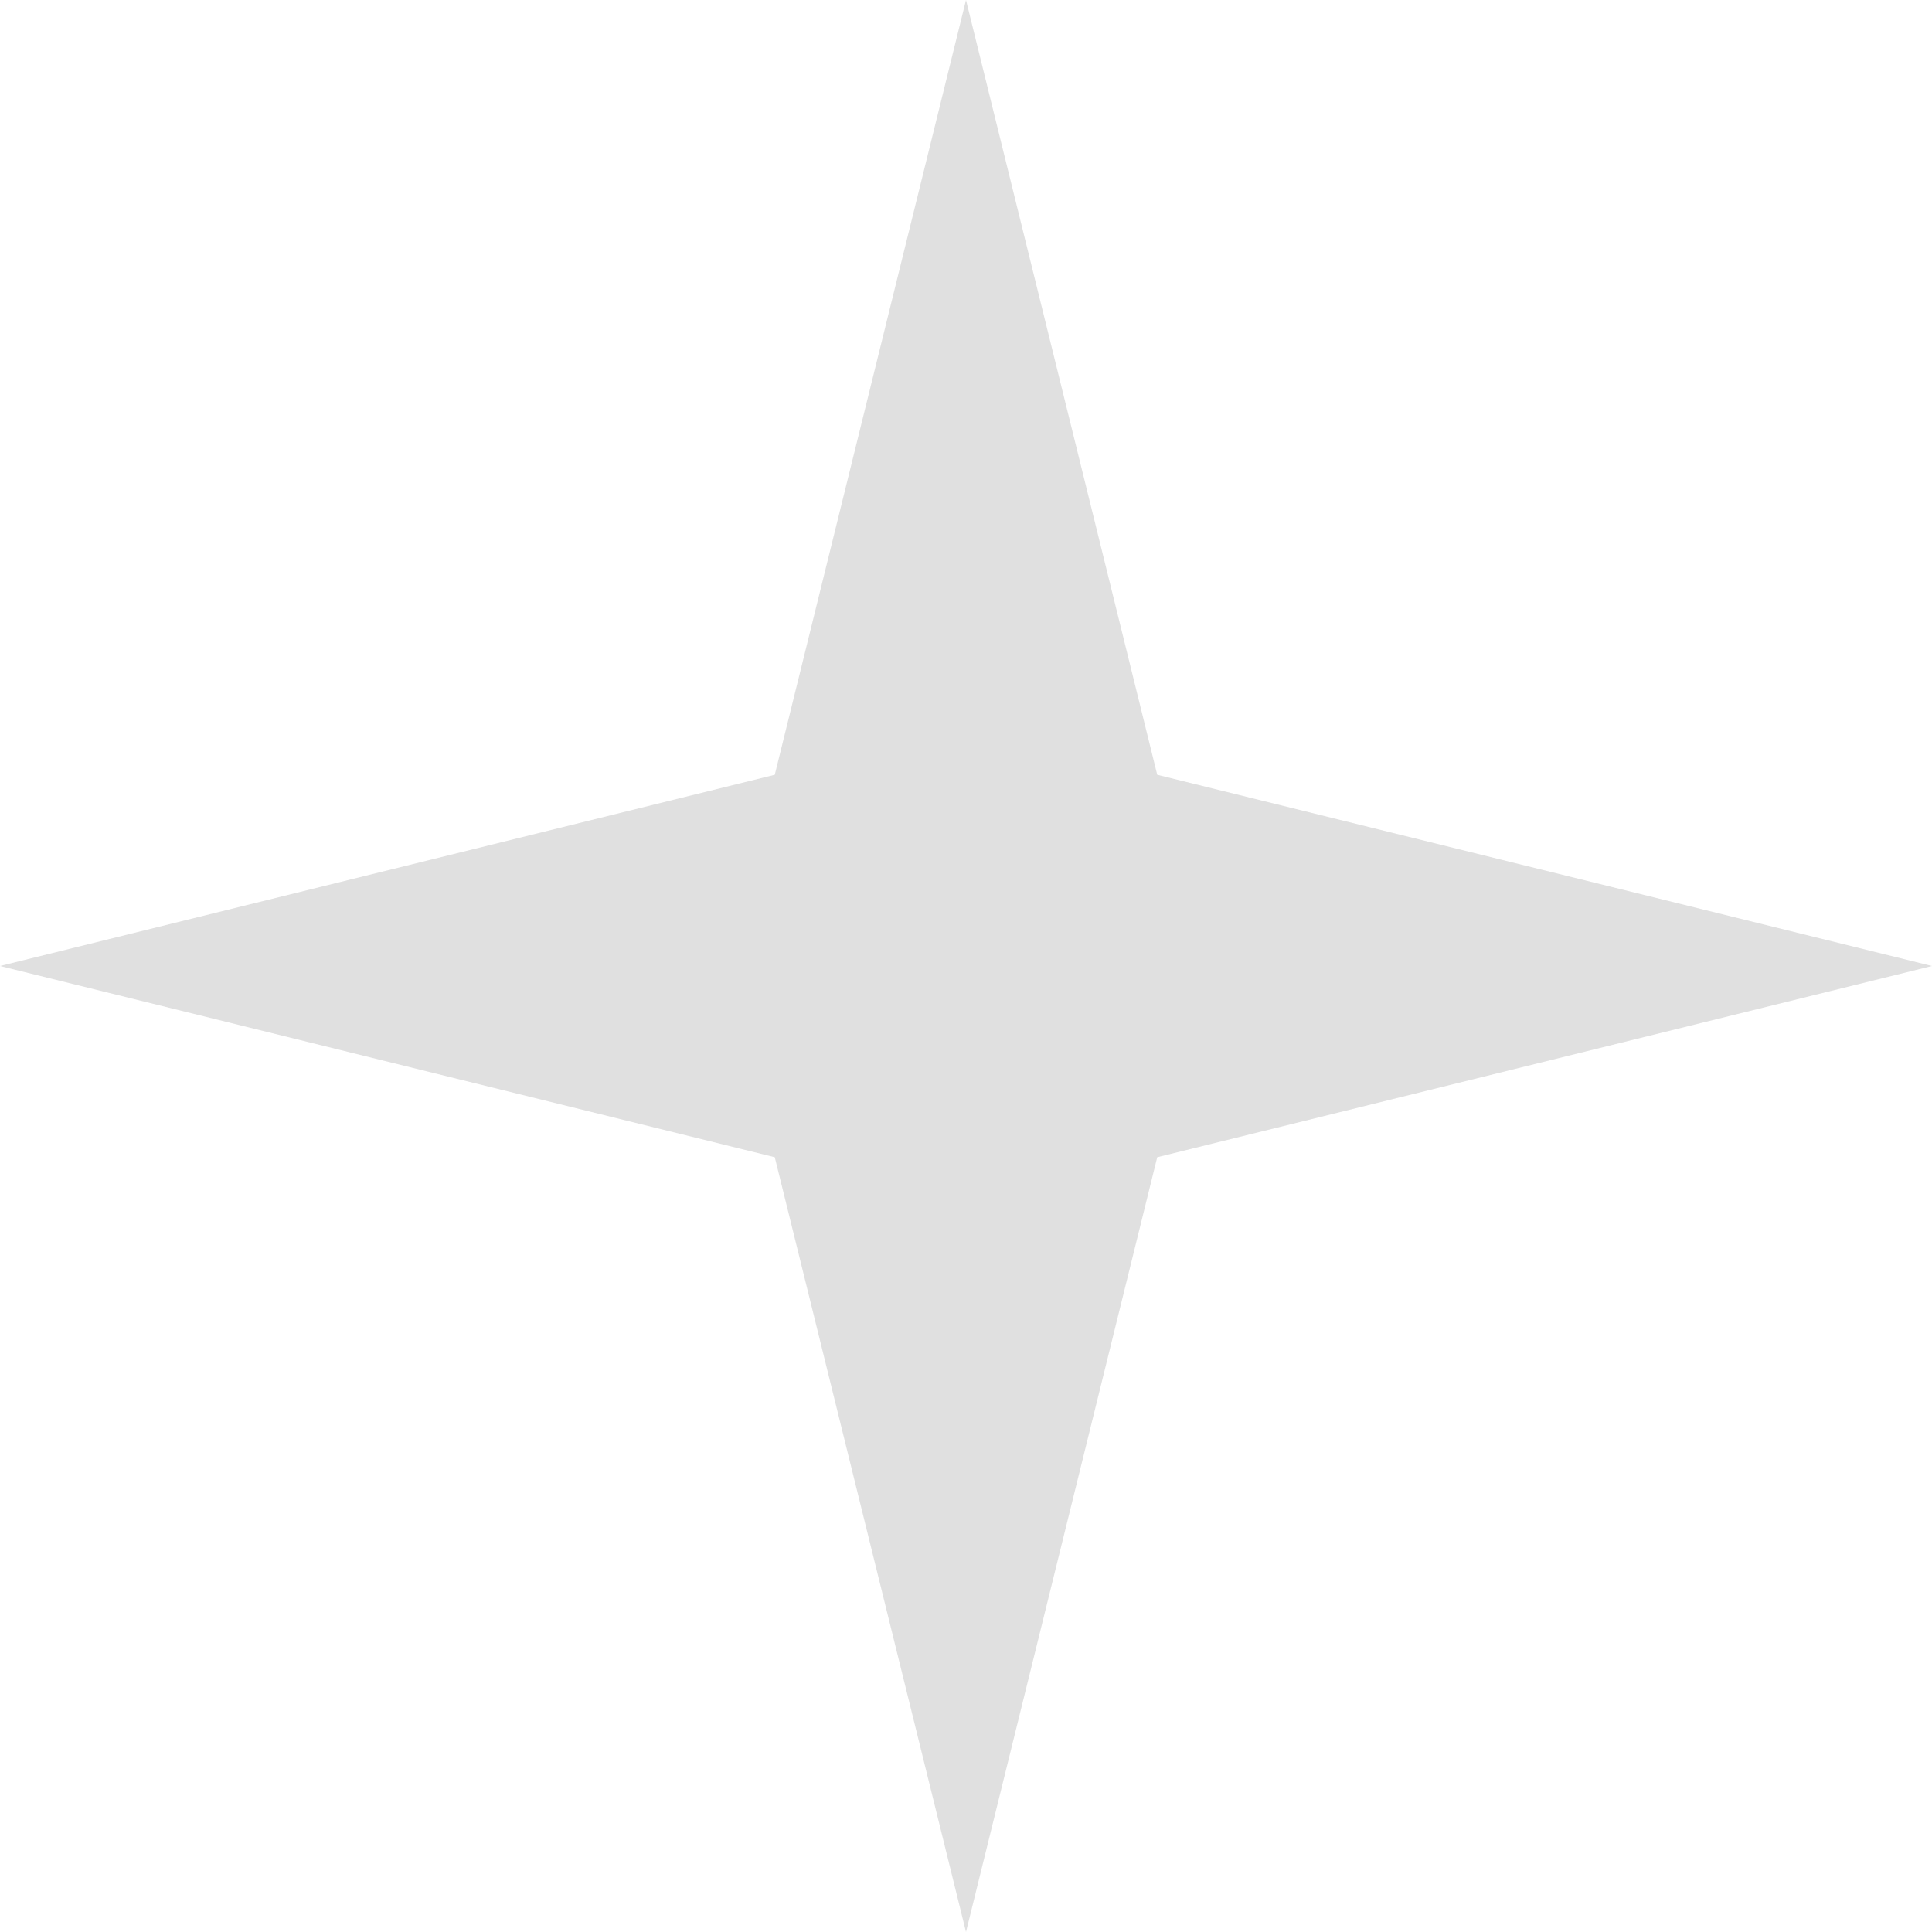
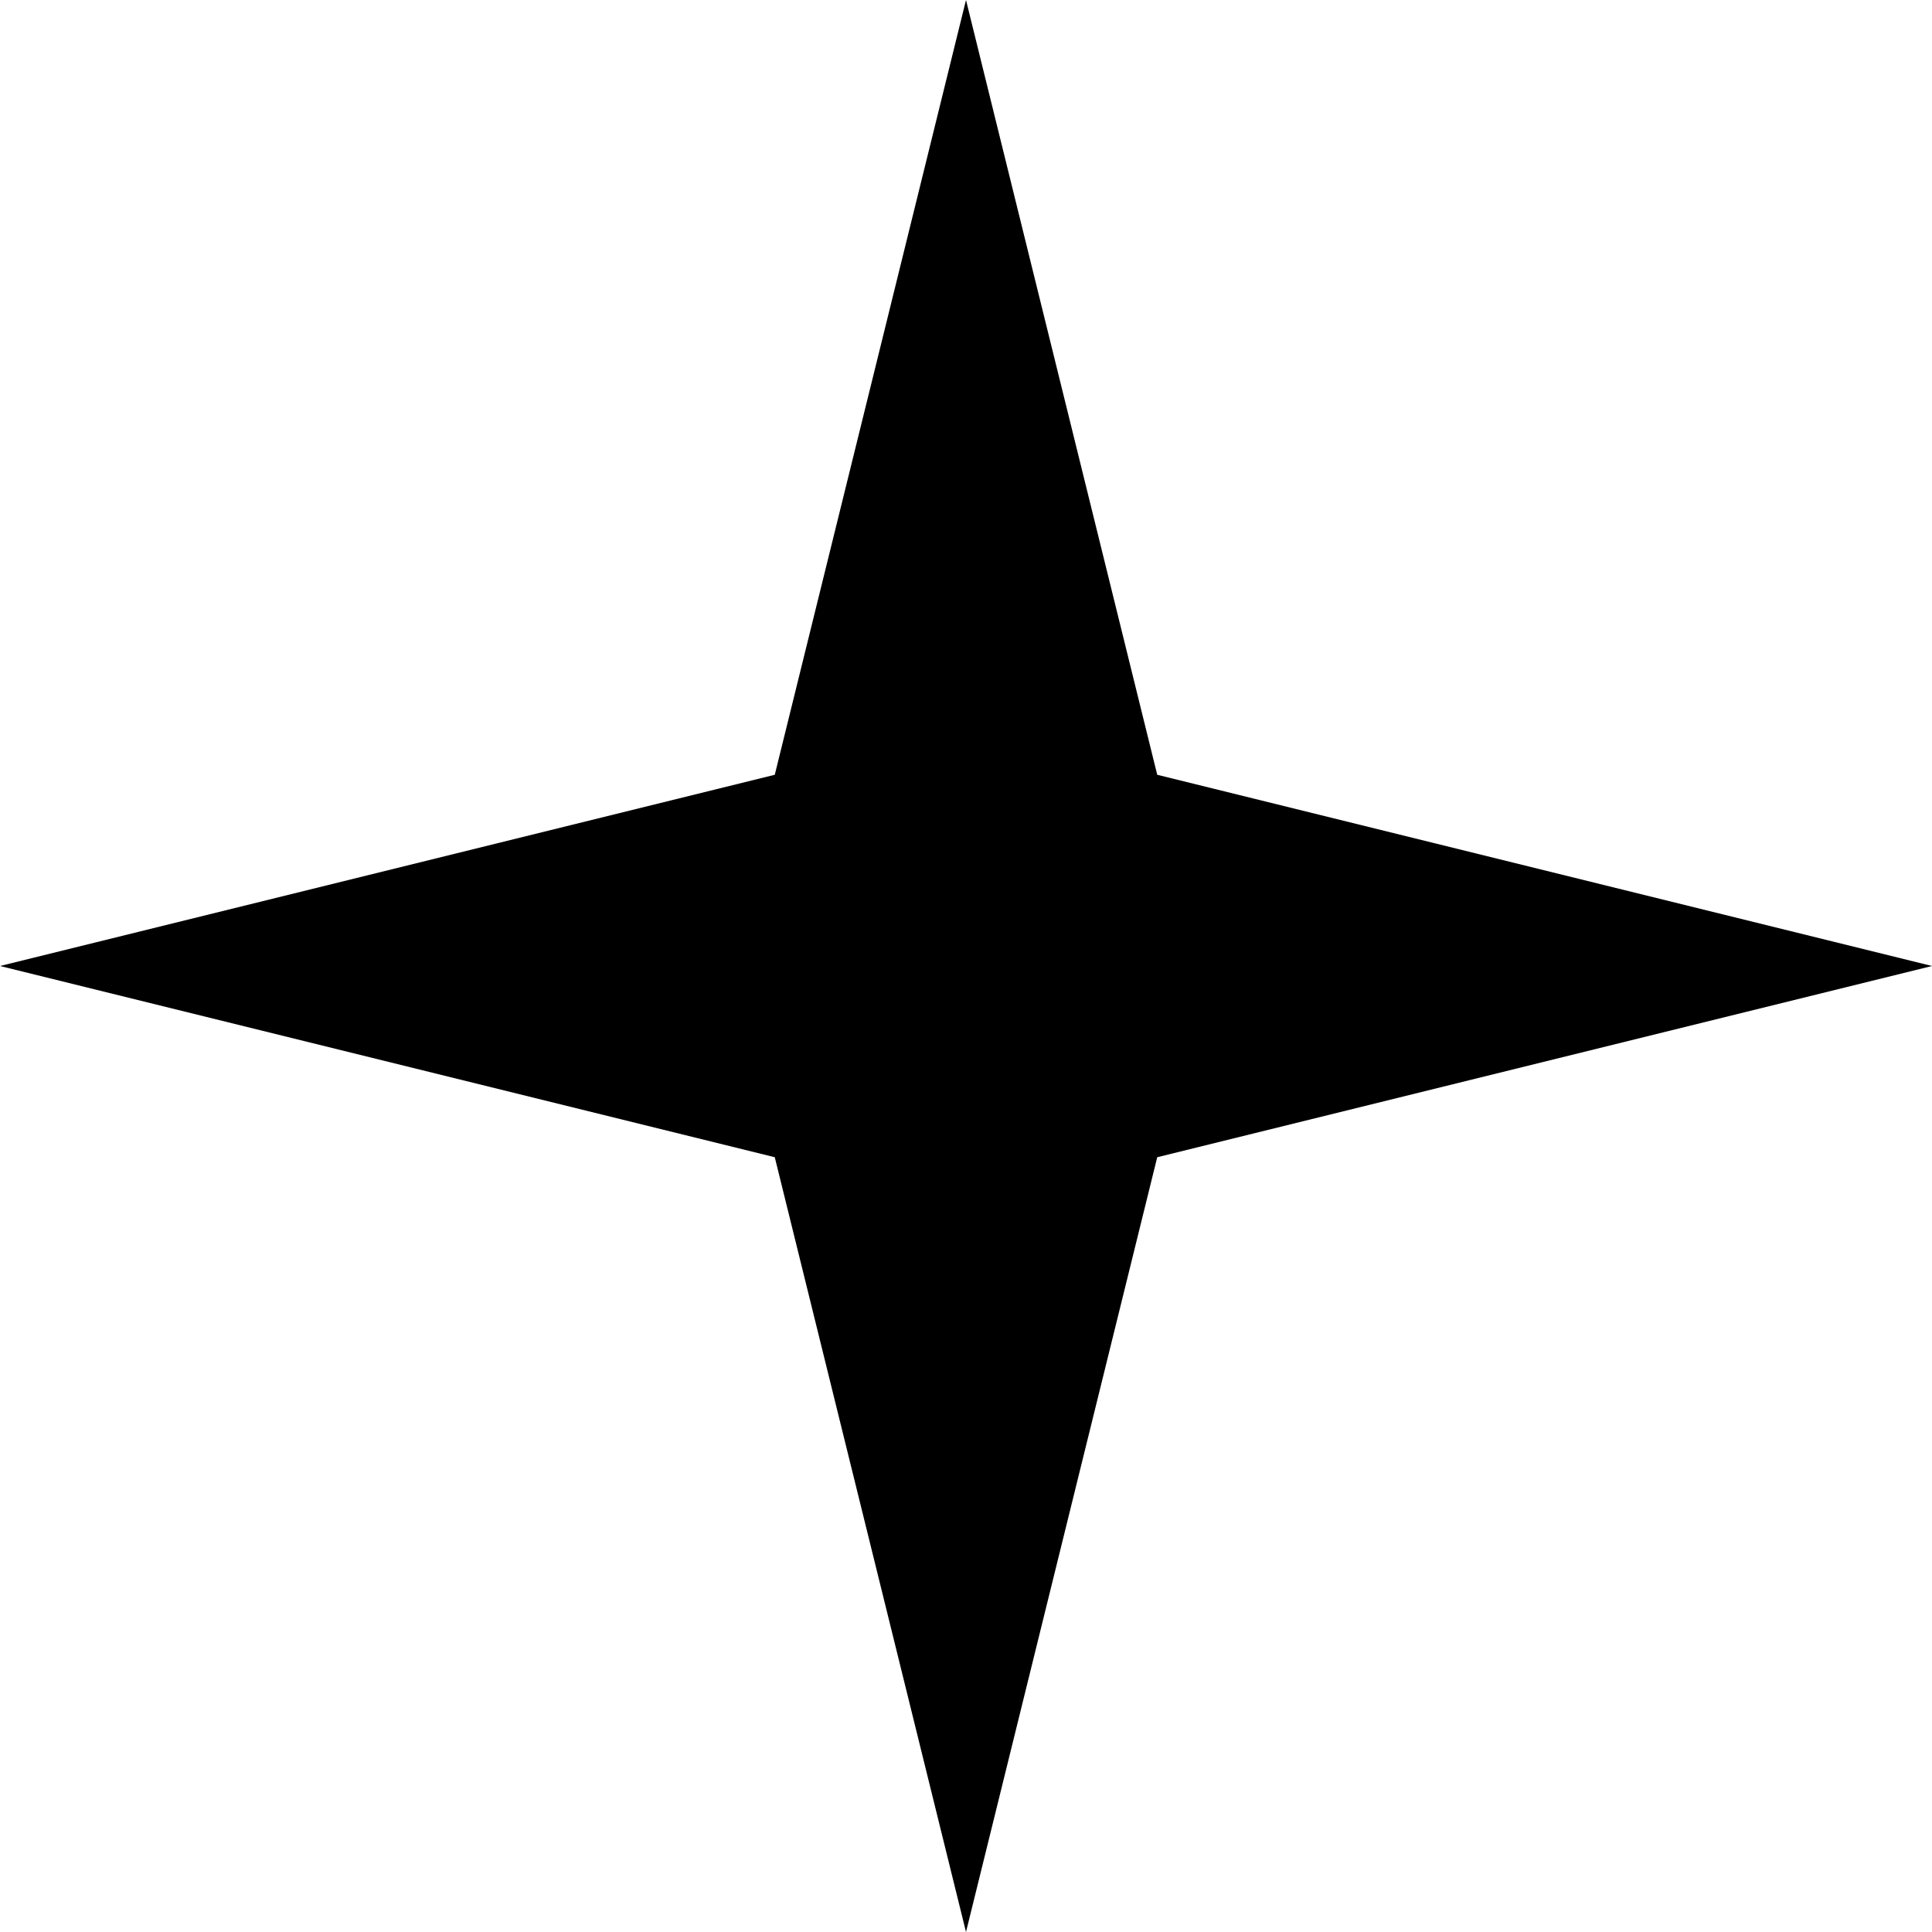
- <svg xmlns="http://www.w3.org/2000/svg" viewBox="0 0 49 49" fill="none">
-   <path d="m24.5 0 4.85 19.65 19.65 4.85-19.65 4.85-4.85 19.65-4.85-19.65-19.65-4.85 19.65-4.85 4.85-19.65Z" fill="#E0E0E0" />
+ <svg xmlns="http://www.w3.org/2000/svg" viewBox="0 0 49 49" fill="currentColor">
+   <path d="m24.5 0 4.85 19.65 19.65 4.85-19.65 4.85-4.85 19.65-4.85-19.65-19.65-4.85 19.65-4.85 4.85-19.65Z" />
</svg>
